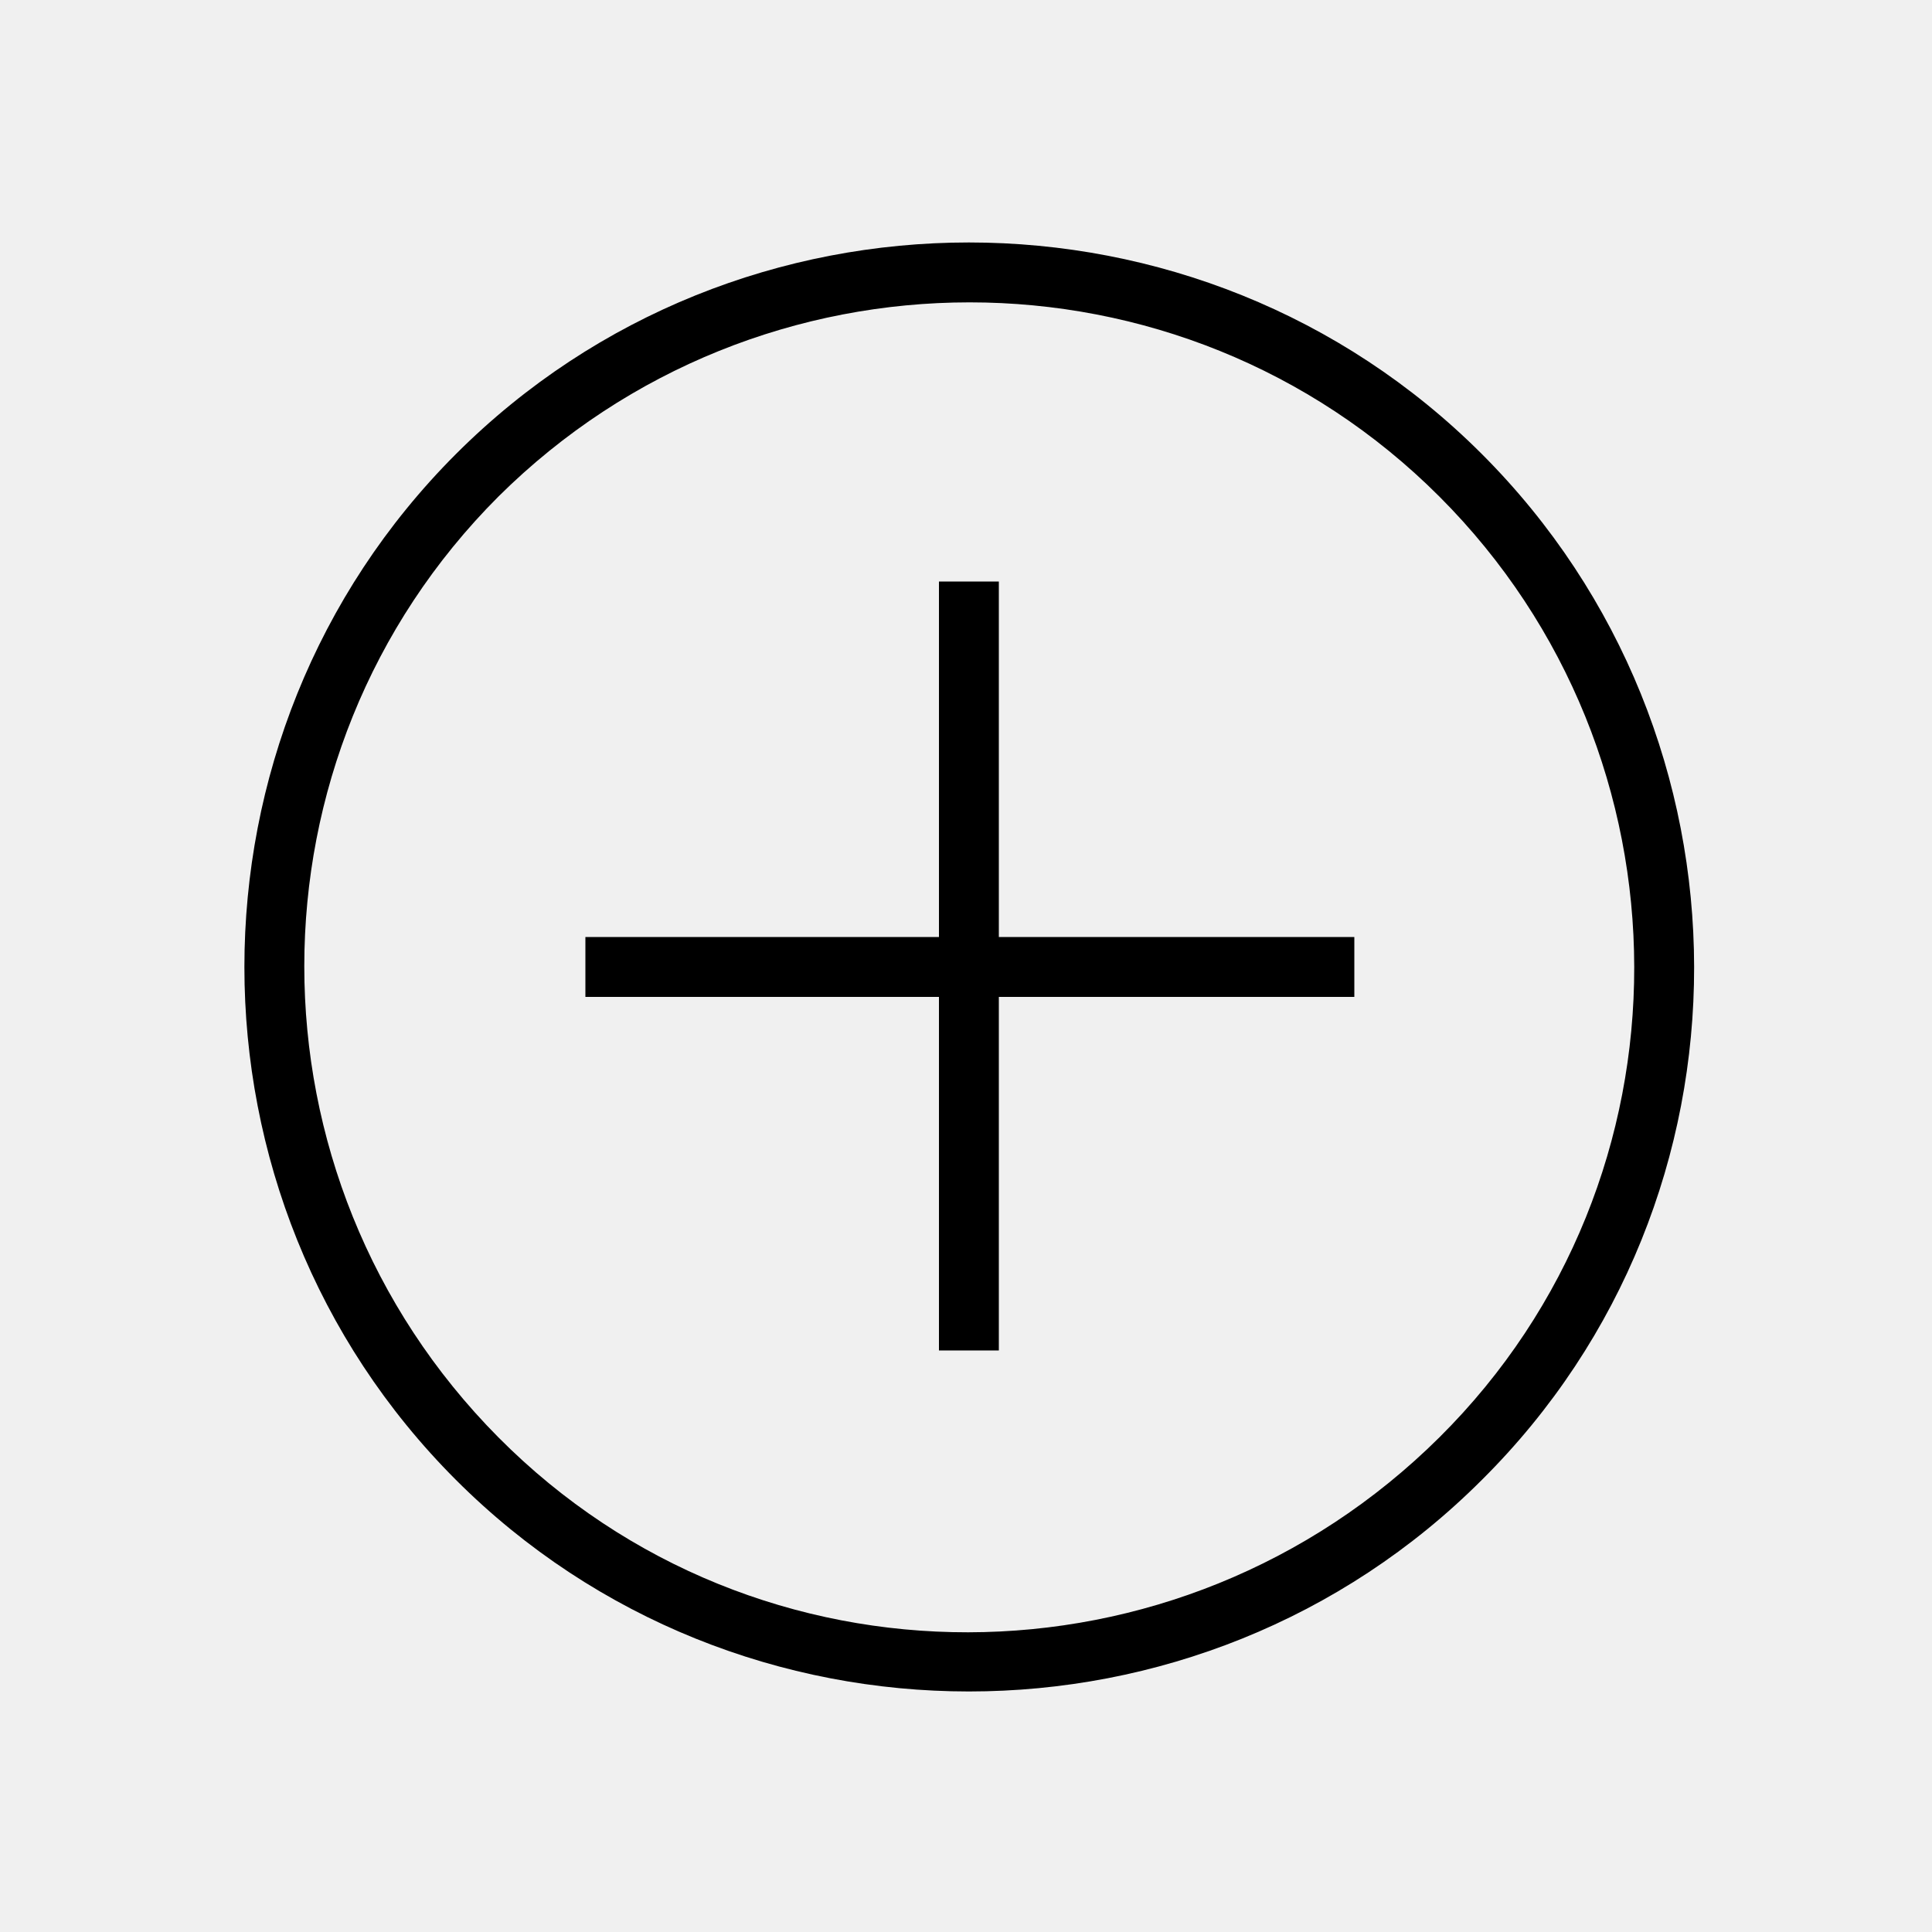
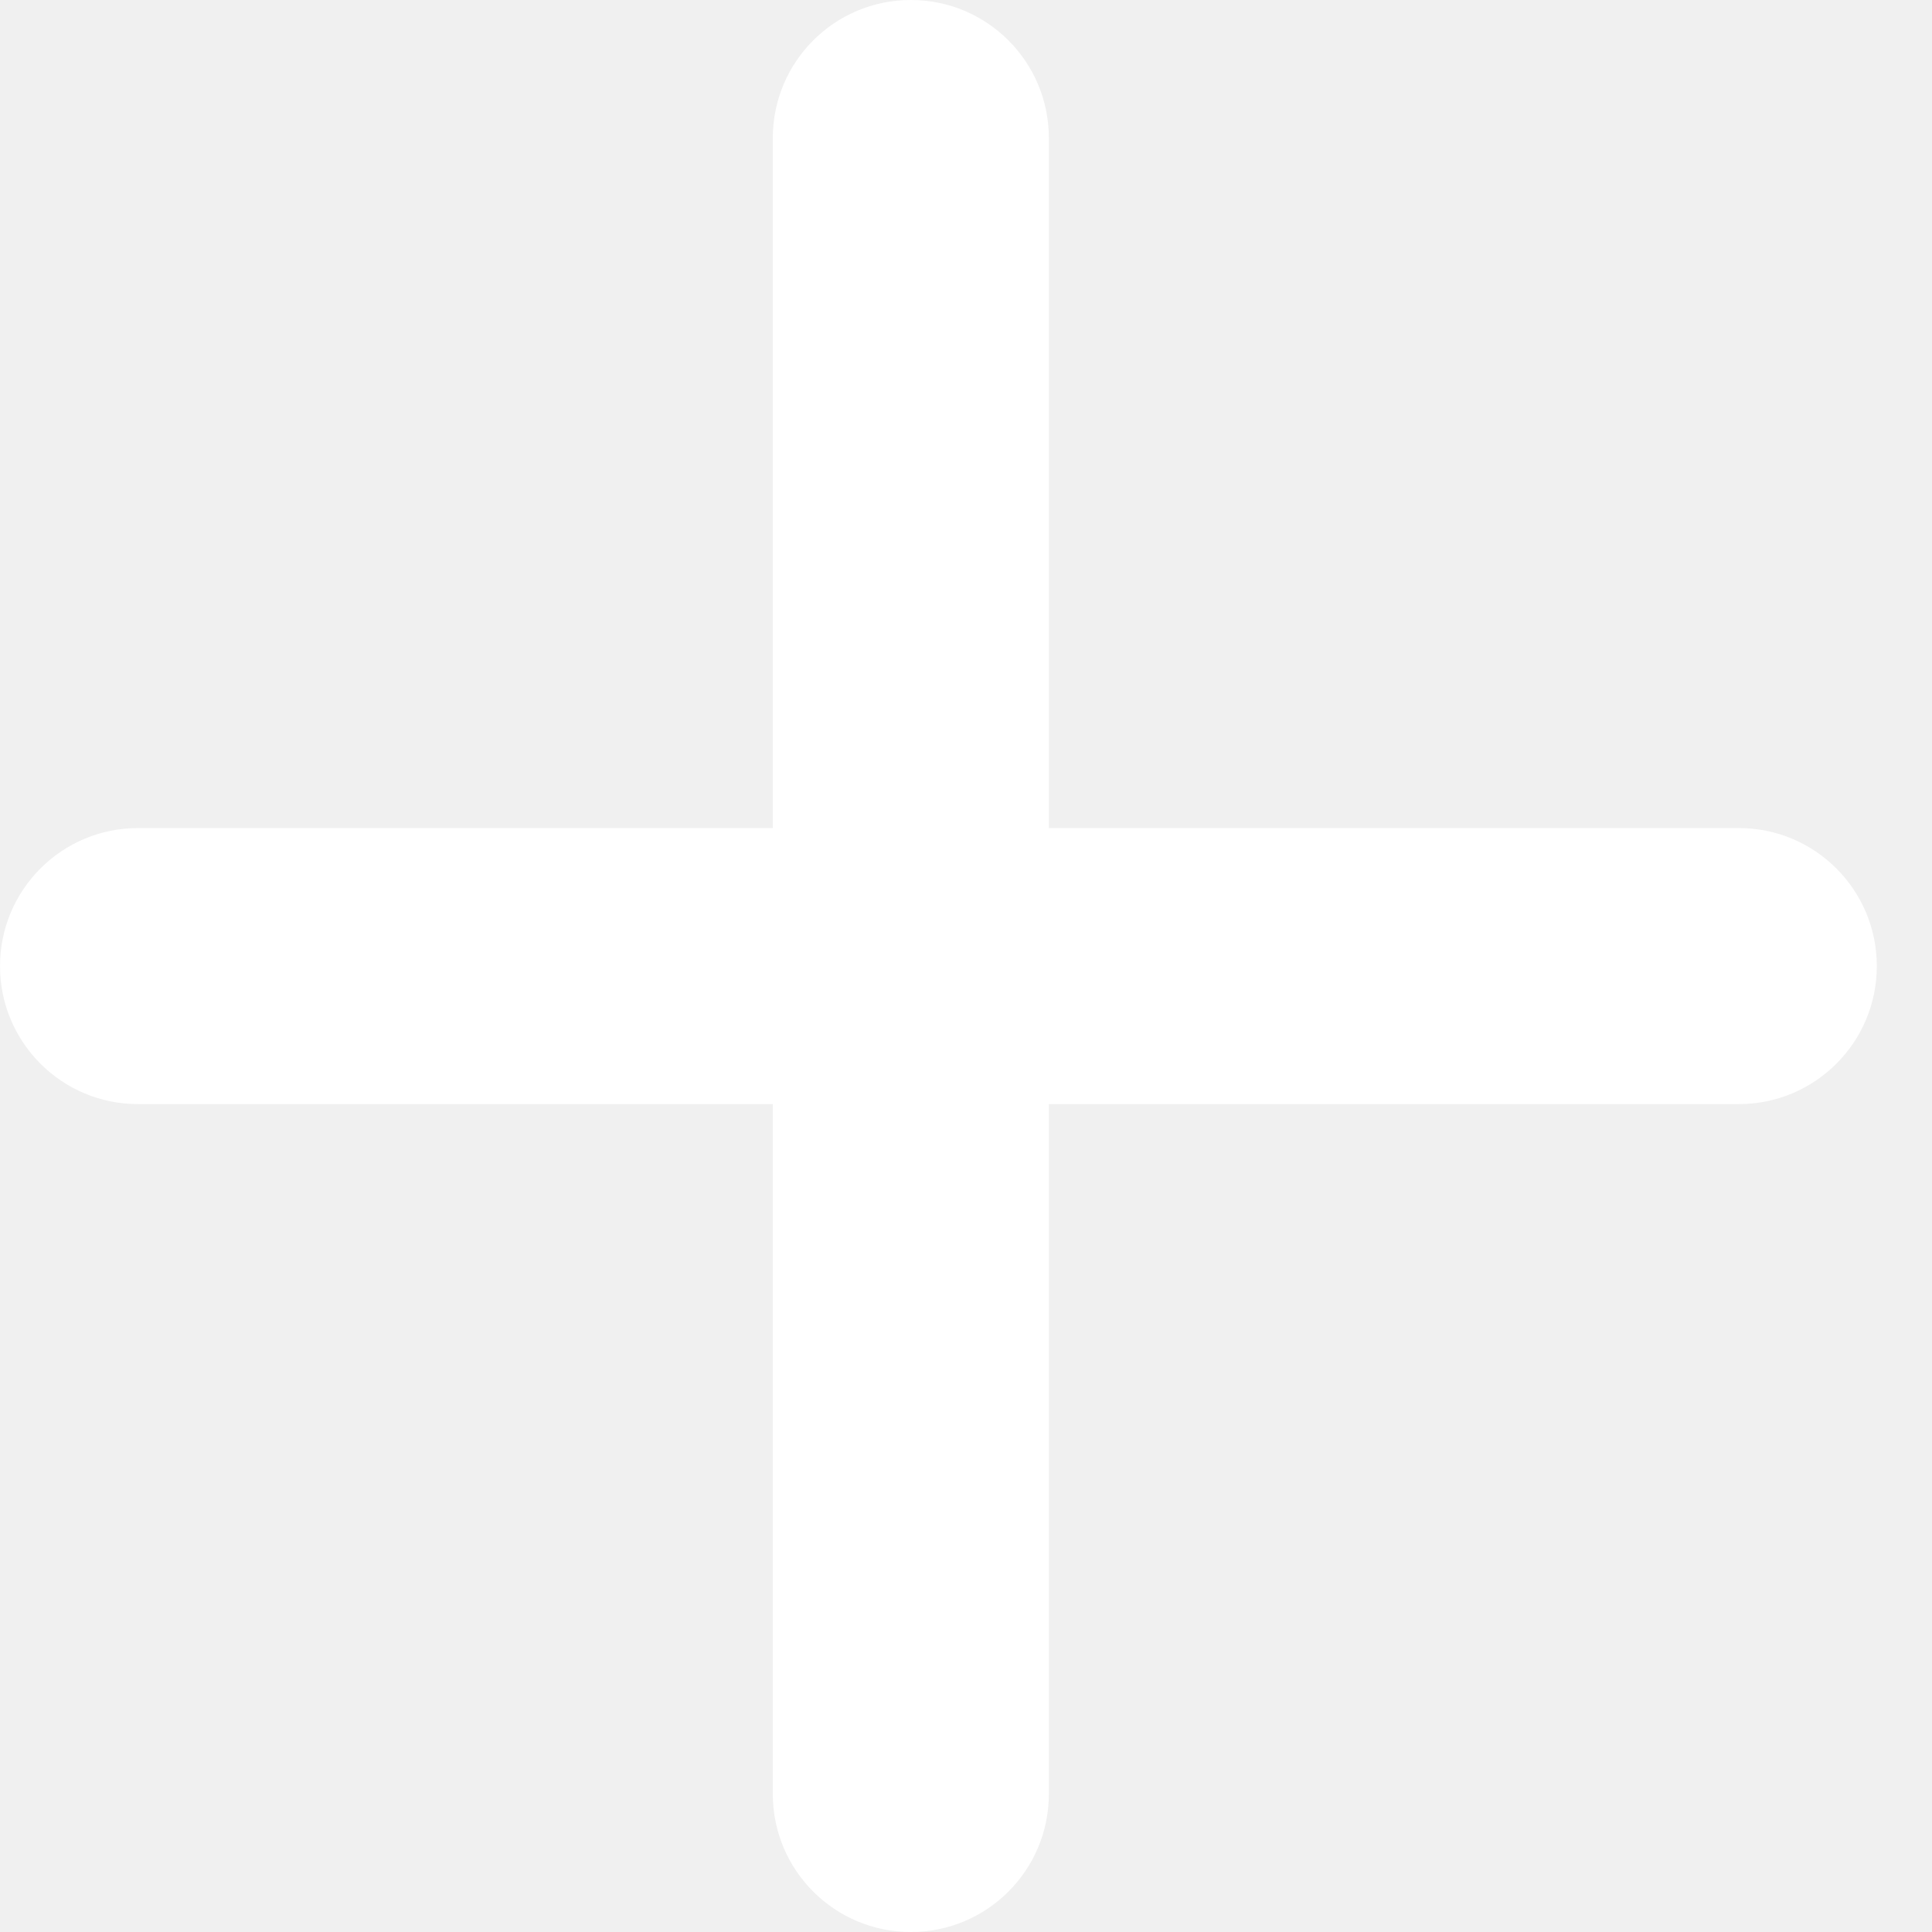
- <svg xmlns="http://www.w3.org/2000/svg" height="100px" width="100px" fill="#000000" version="1.1" x="0px" y="0px" viewBox="0 0 100 100" style="enable-background:new 0 0 100 100;" xml:space="preserve">
-   <style type="text/css">
-   .st0{fill:none;stroke:#000000;stroke-width:2;stroke-miterlimit:10;}
- </style>
-   <path class="st0" d="M49.7,57.2" />
-   <g>
-     <g>
-       <g>
-         <path d="M76.7,76.6c-14.6,14.6-38.5,14.6-53.1,0S9,38.1,23.6,23.5s38.5-14.6,53.1,0S91.4,62,76.7,76.6z M25.8,25.7     c-13.4,13.4-13.4,35.2,0,48.7s35.2,13.4,48.7,0s13.4-35.3,0-48.7S39.3,12.3,25.8,25.7z" />
-       </g>
-     </g>
-     <g>
-       <g>
-         <rect x="30.3" y="48.5" width="39.8" height="3.1" />
-       </g>
-       <g>
-         <rect x="48.6" y="30.1" width="3.1" height="39.8" />
-       </g>
-     </g>
-   </g>
+ <svg xmlns="http://www.w3.org/2000/svg" width="17" height="17" viewBox="0 0 17 17" fill="none">
+   <rect x="6.8" y="-3.05176e-05" width="2.429" height="17" rx="1.214" fill="white" />
+   <rect x="16.515" y="7.286" width="2.429" height="16.514" rx="1.214" transform="rotate(90 16.5145 7.28574)" fill="white" />
</svg>
